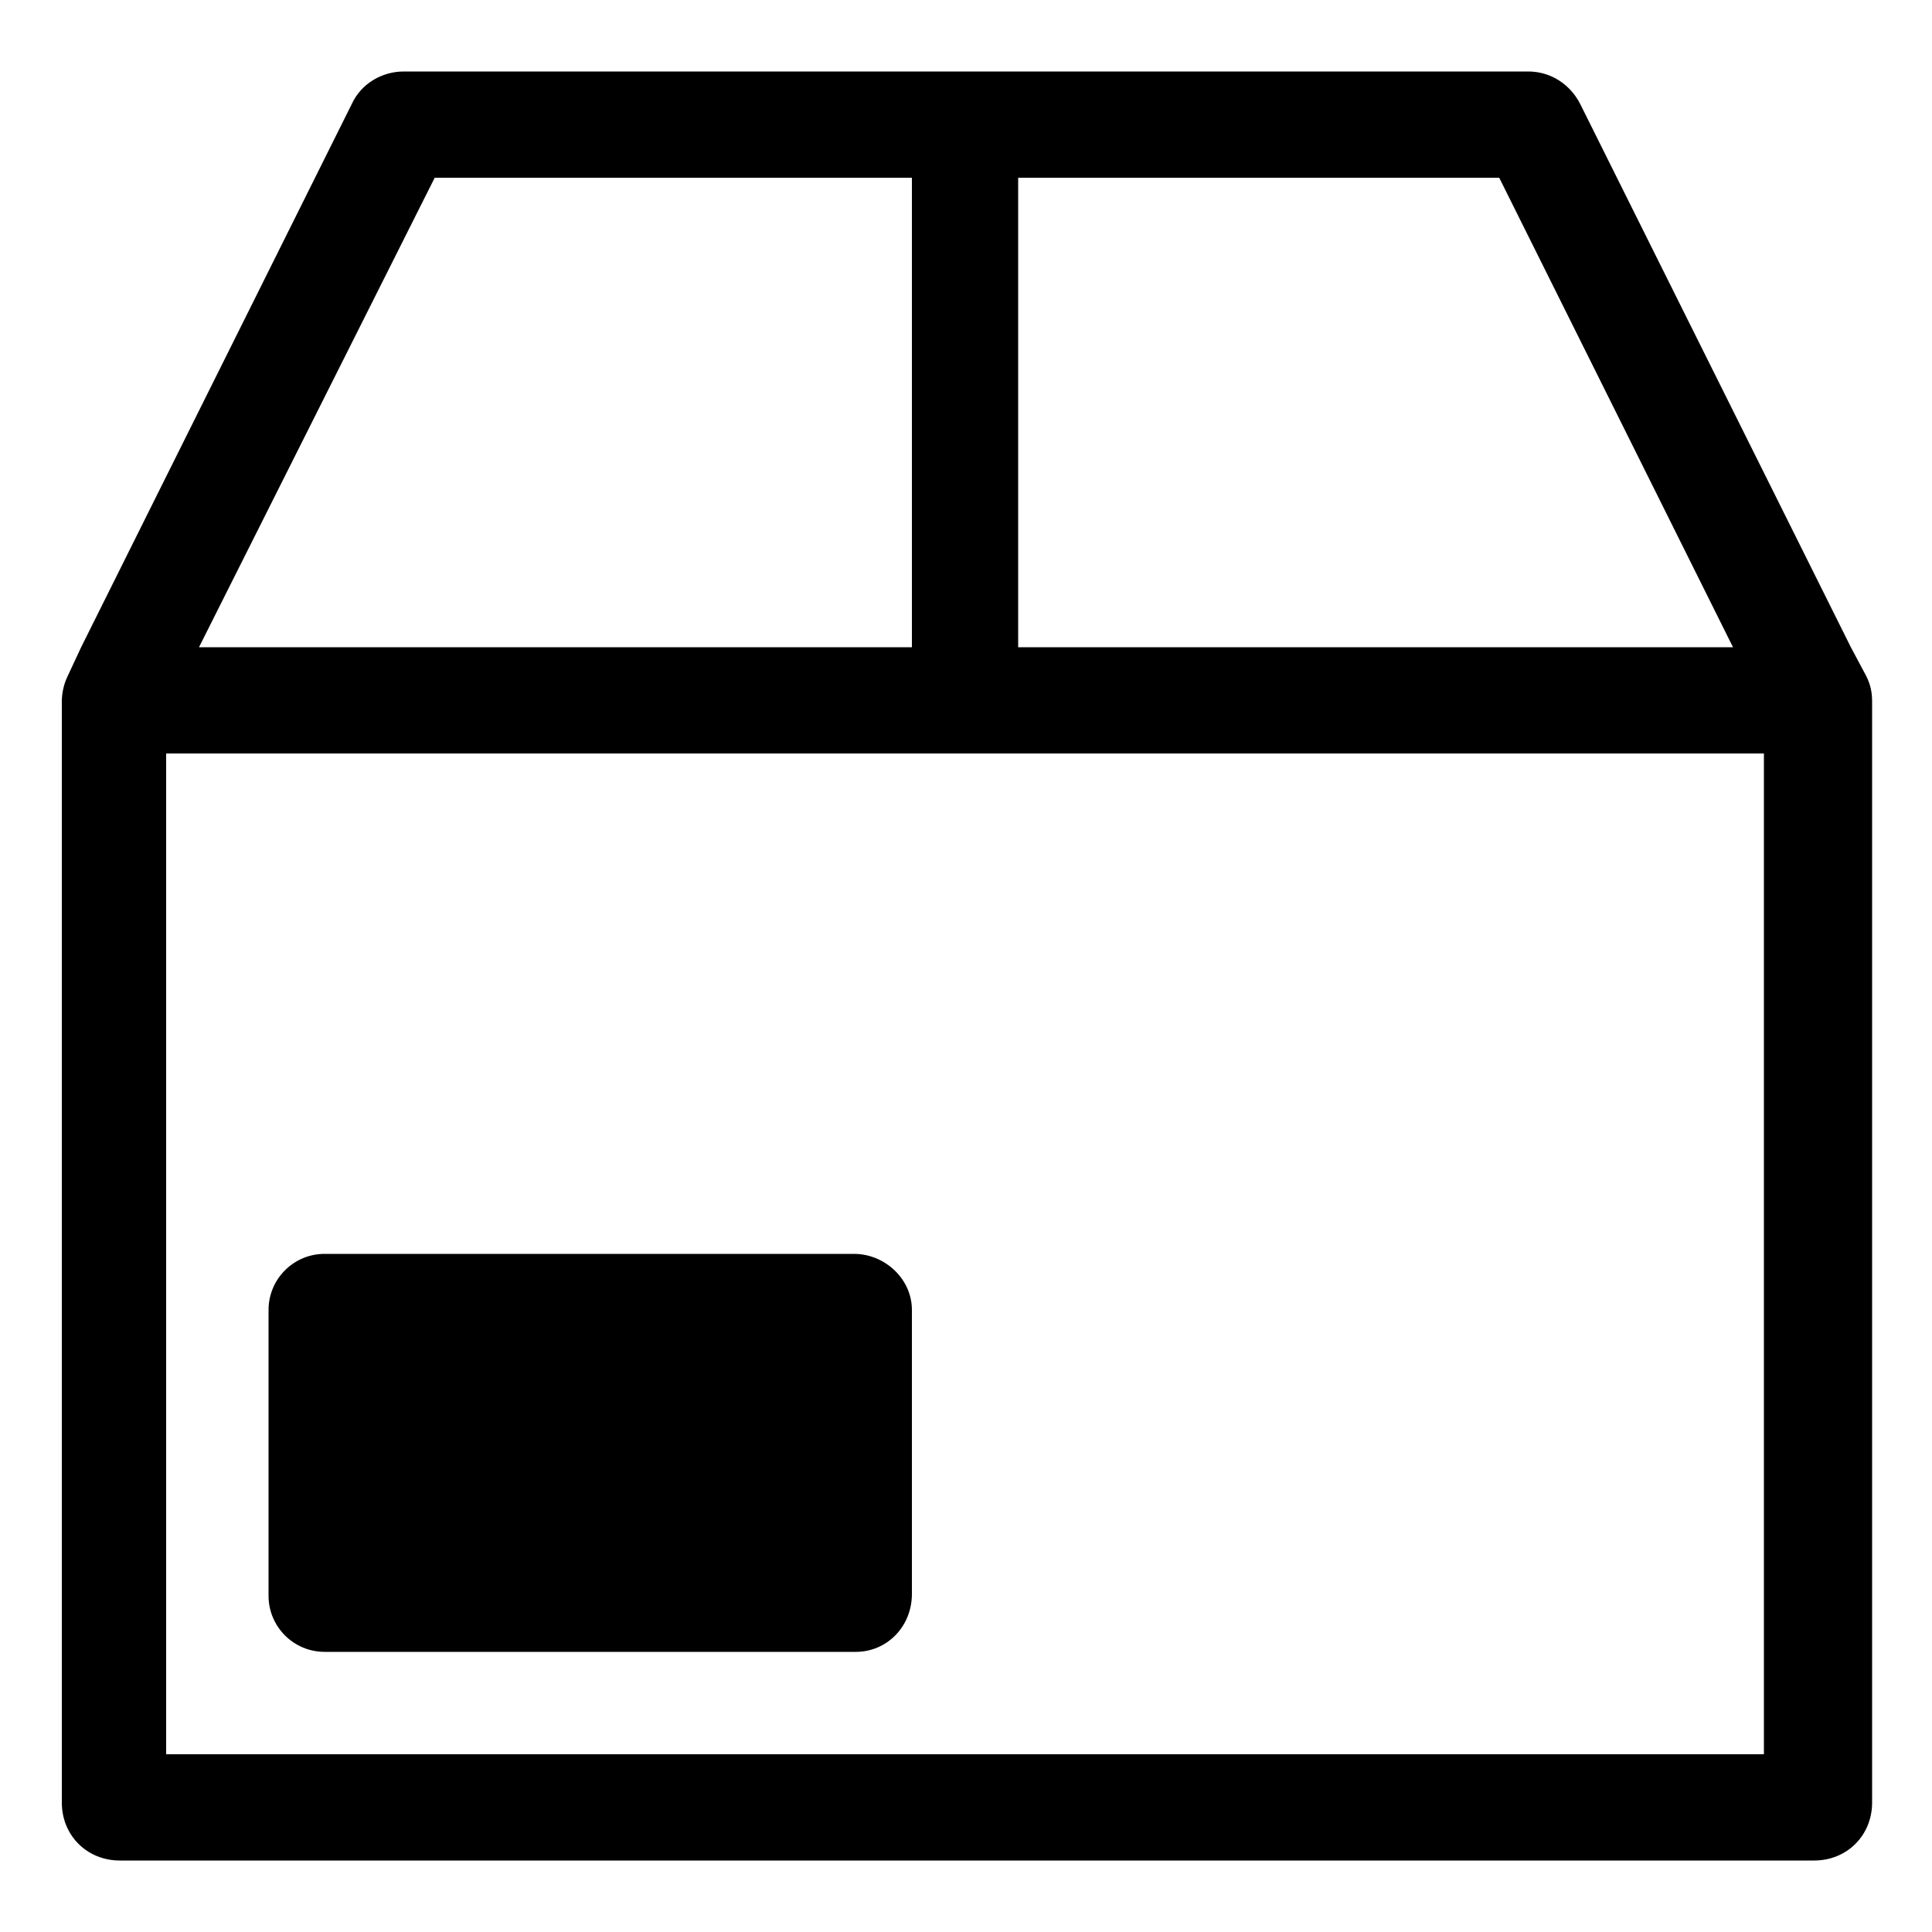
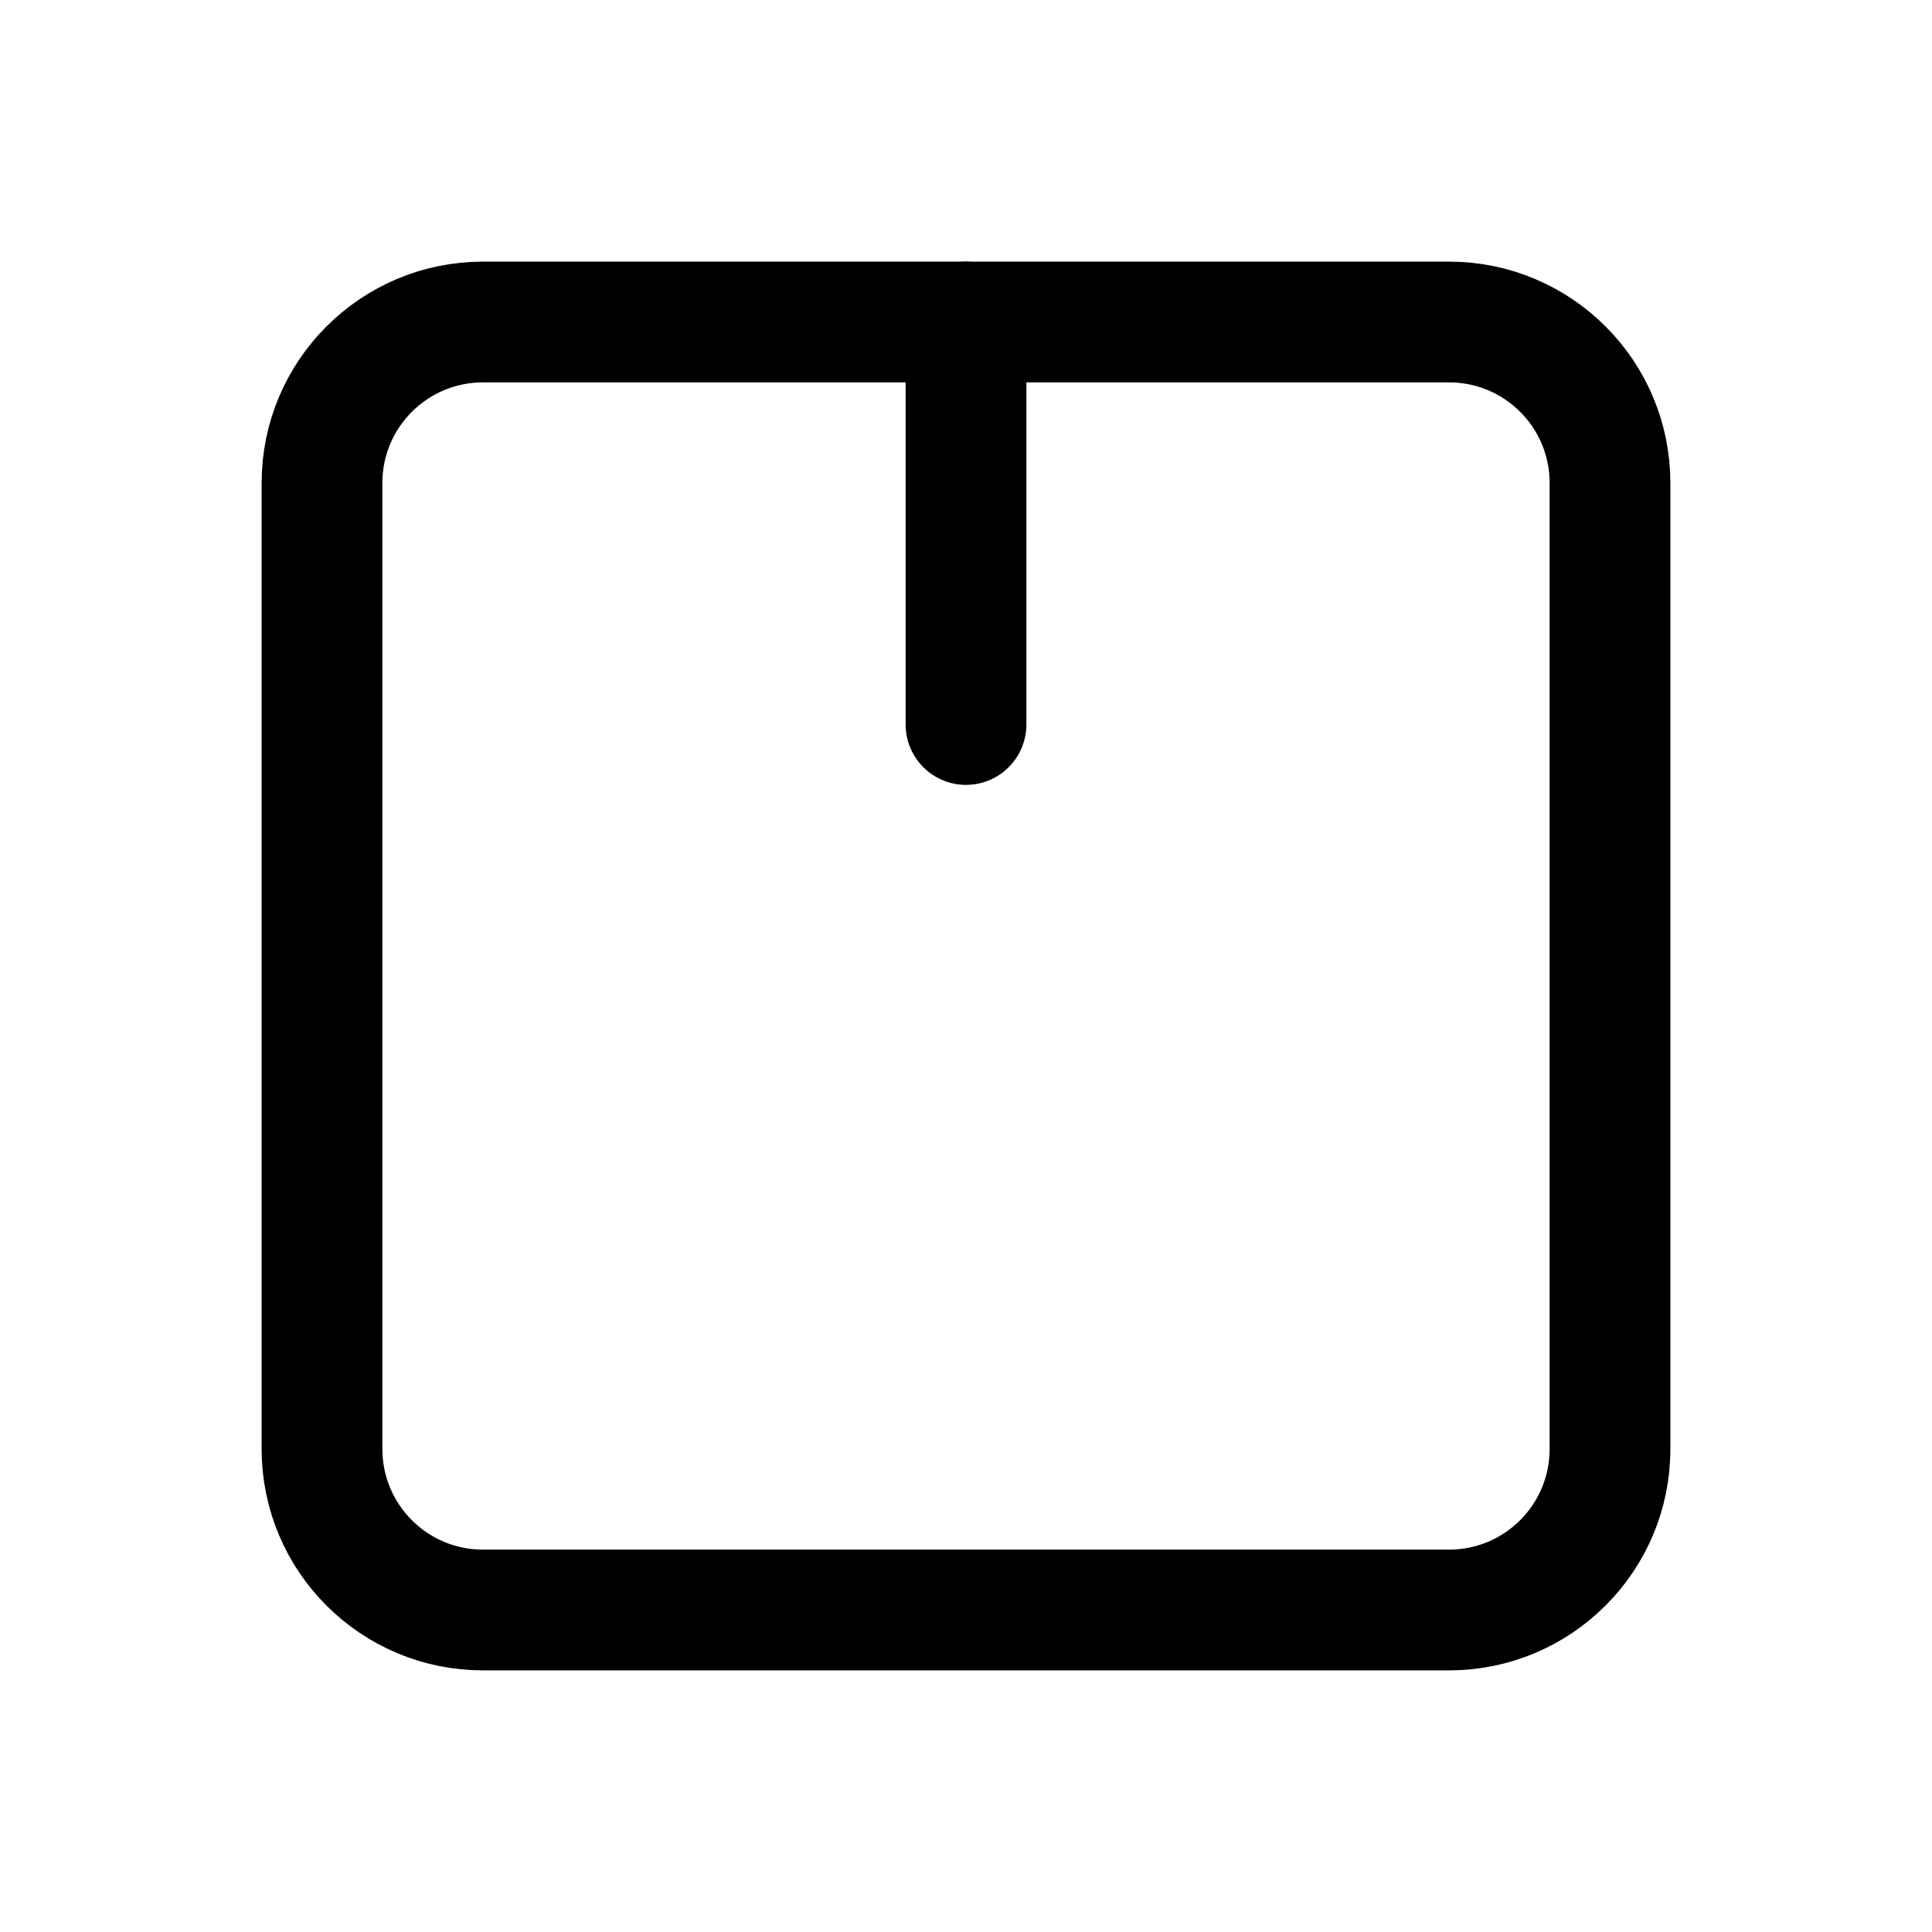
- <svg xmlns="http://www.w3.org/2000/svg" version="1.1" id="Layer_2_1_" x="0px" y="0px" viewBox="0 0 100 100" style="enable-background:new 0 0 100 100;" xml:space="preserve">
-   <path d="M95.8,33.5l-14-28.1c-0.5-1-1.5-1.7-2.7-1.7H20.9c-1.1,0-2.2,0.6-2.7,1.7l-14,28.1L3.5,35c-0.2,0.4-0.3,0.9-0.3,1.3V39v54.3  c0,1.7,1.3,3,3,3h87.7c1.7,0,3-1.3,3-3V39v-2.7c0-0.5-0.1-0.9-0.3-1.3L95.8,33.5z M52.7,9.2h24.9l12.1,24.3h-37  C52.7,33.5,52.7,9.2,52.7,9.2z M22.5,9.2h24.7v24.3H10.3L22.5,9.2z M91.4,90.8H8.6V39h82.7v51.8H91.4z" />
-   <path d="M44.3,85.5H16.8c-1.6,0-2.9-1.3-2.9-2.9V67.8c0-1.6,1.3-2.9,2.9-2.9h27.4c1.6,0,3,1.3,3,2.9v14.7  C47.2,84.2,45.9,85.5,44.3,85.5z" />
+ <svg xmlns="http://www.w3.org/2000/svg" width="24" height="24" stroke-width="1.5" viewBox="0 0 24 24" fill="none">
+   <path d="M20 6L20 18C20 19.105 19.105 20 18 20H6C4.895 20 4 19.105 4 18V6C4 4.895 4.895 4 6 4H18C19.105 4 20 4.895 20 6Z" stroke="currentColor" stroke-linecap="round" stroke-linejoin="round" />
+   <path d="M12 9V4" stroke="currentColor" stroke-linecap="round" stroke-linejoin="round" />
</svg>
